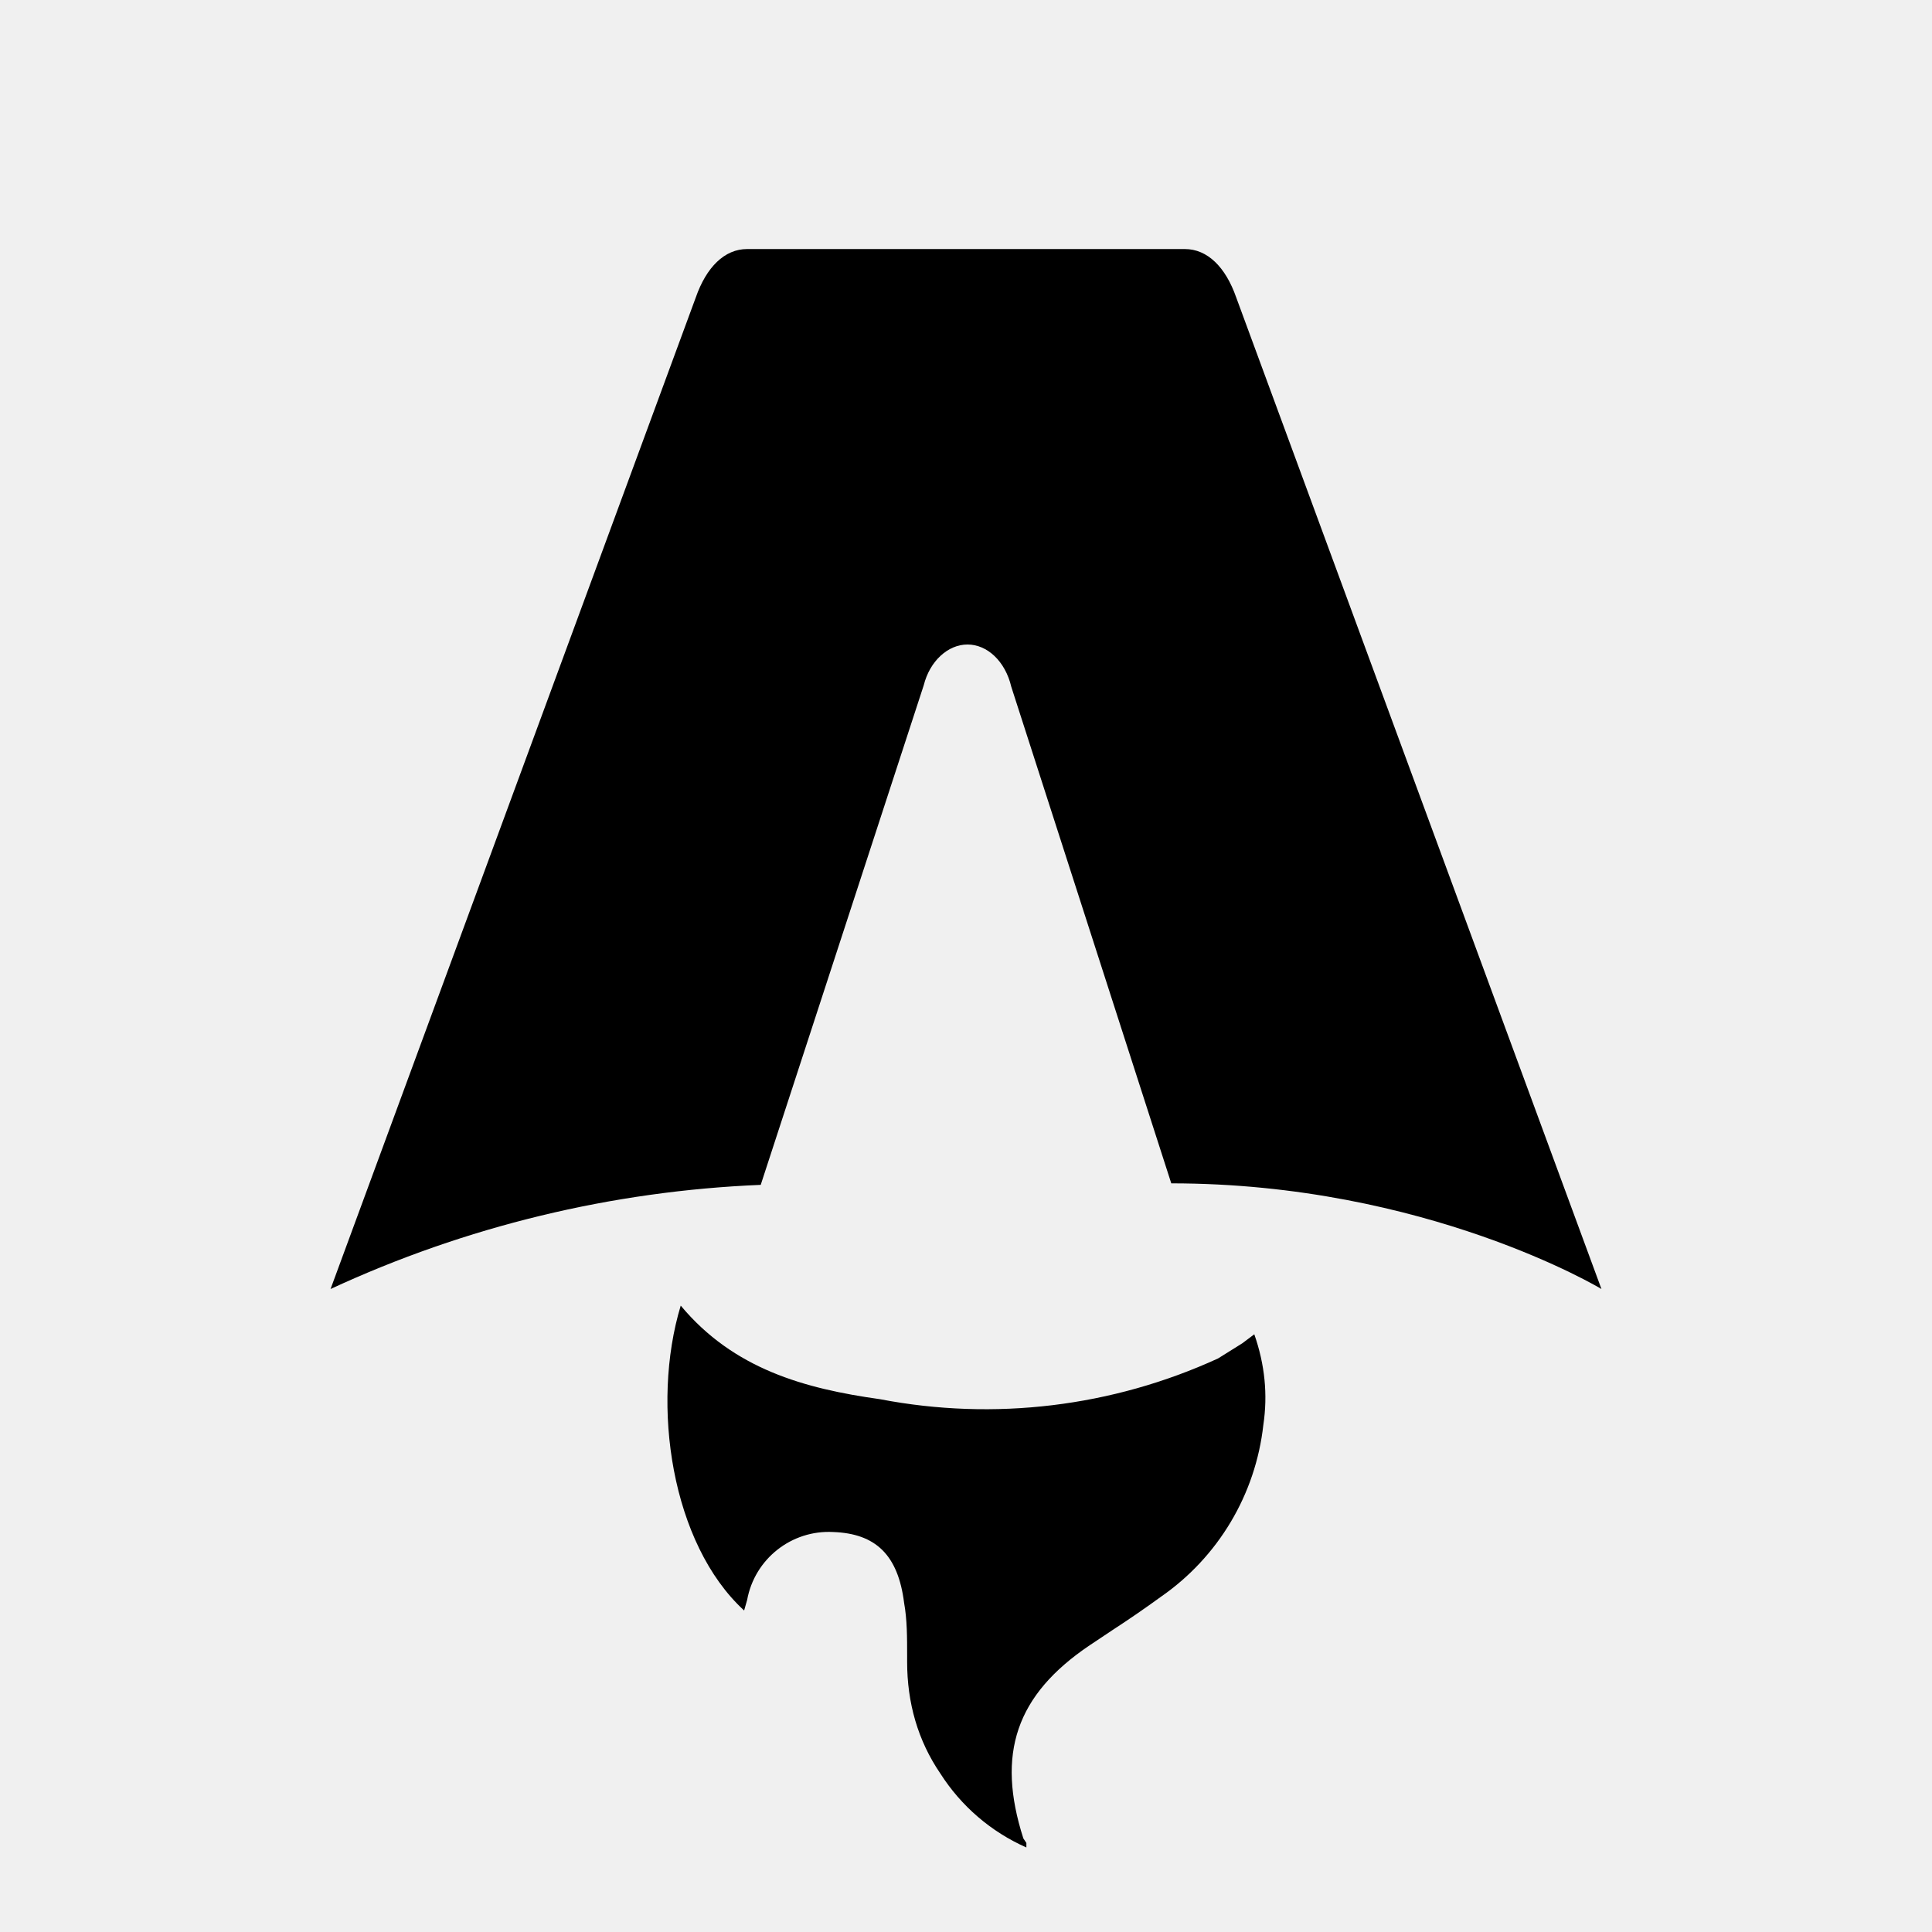
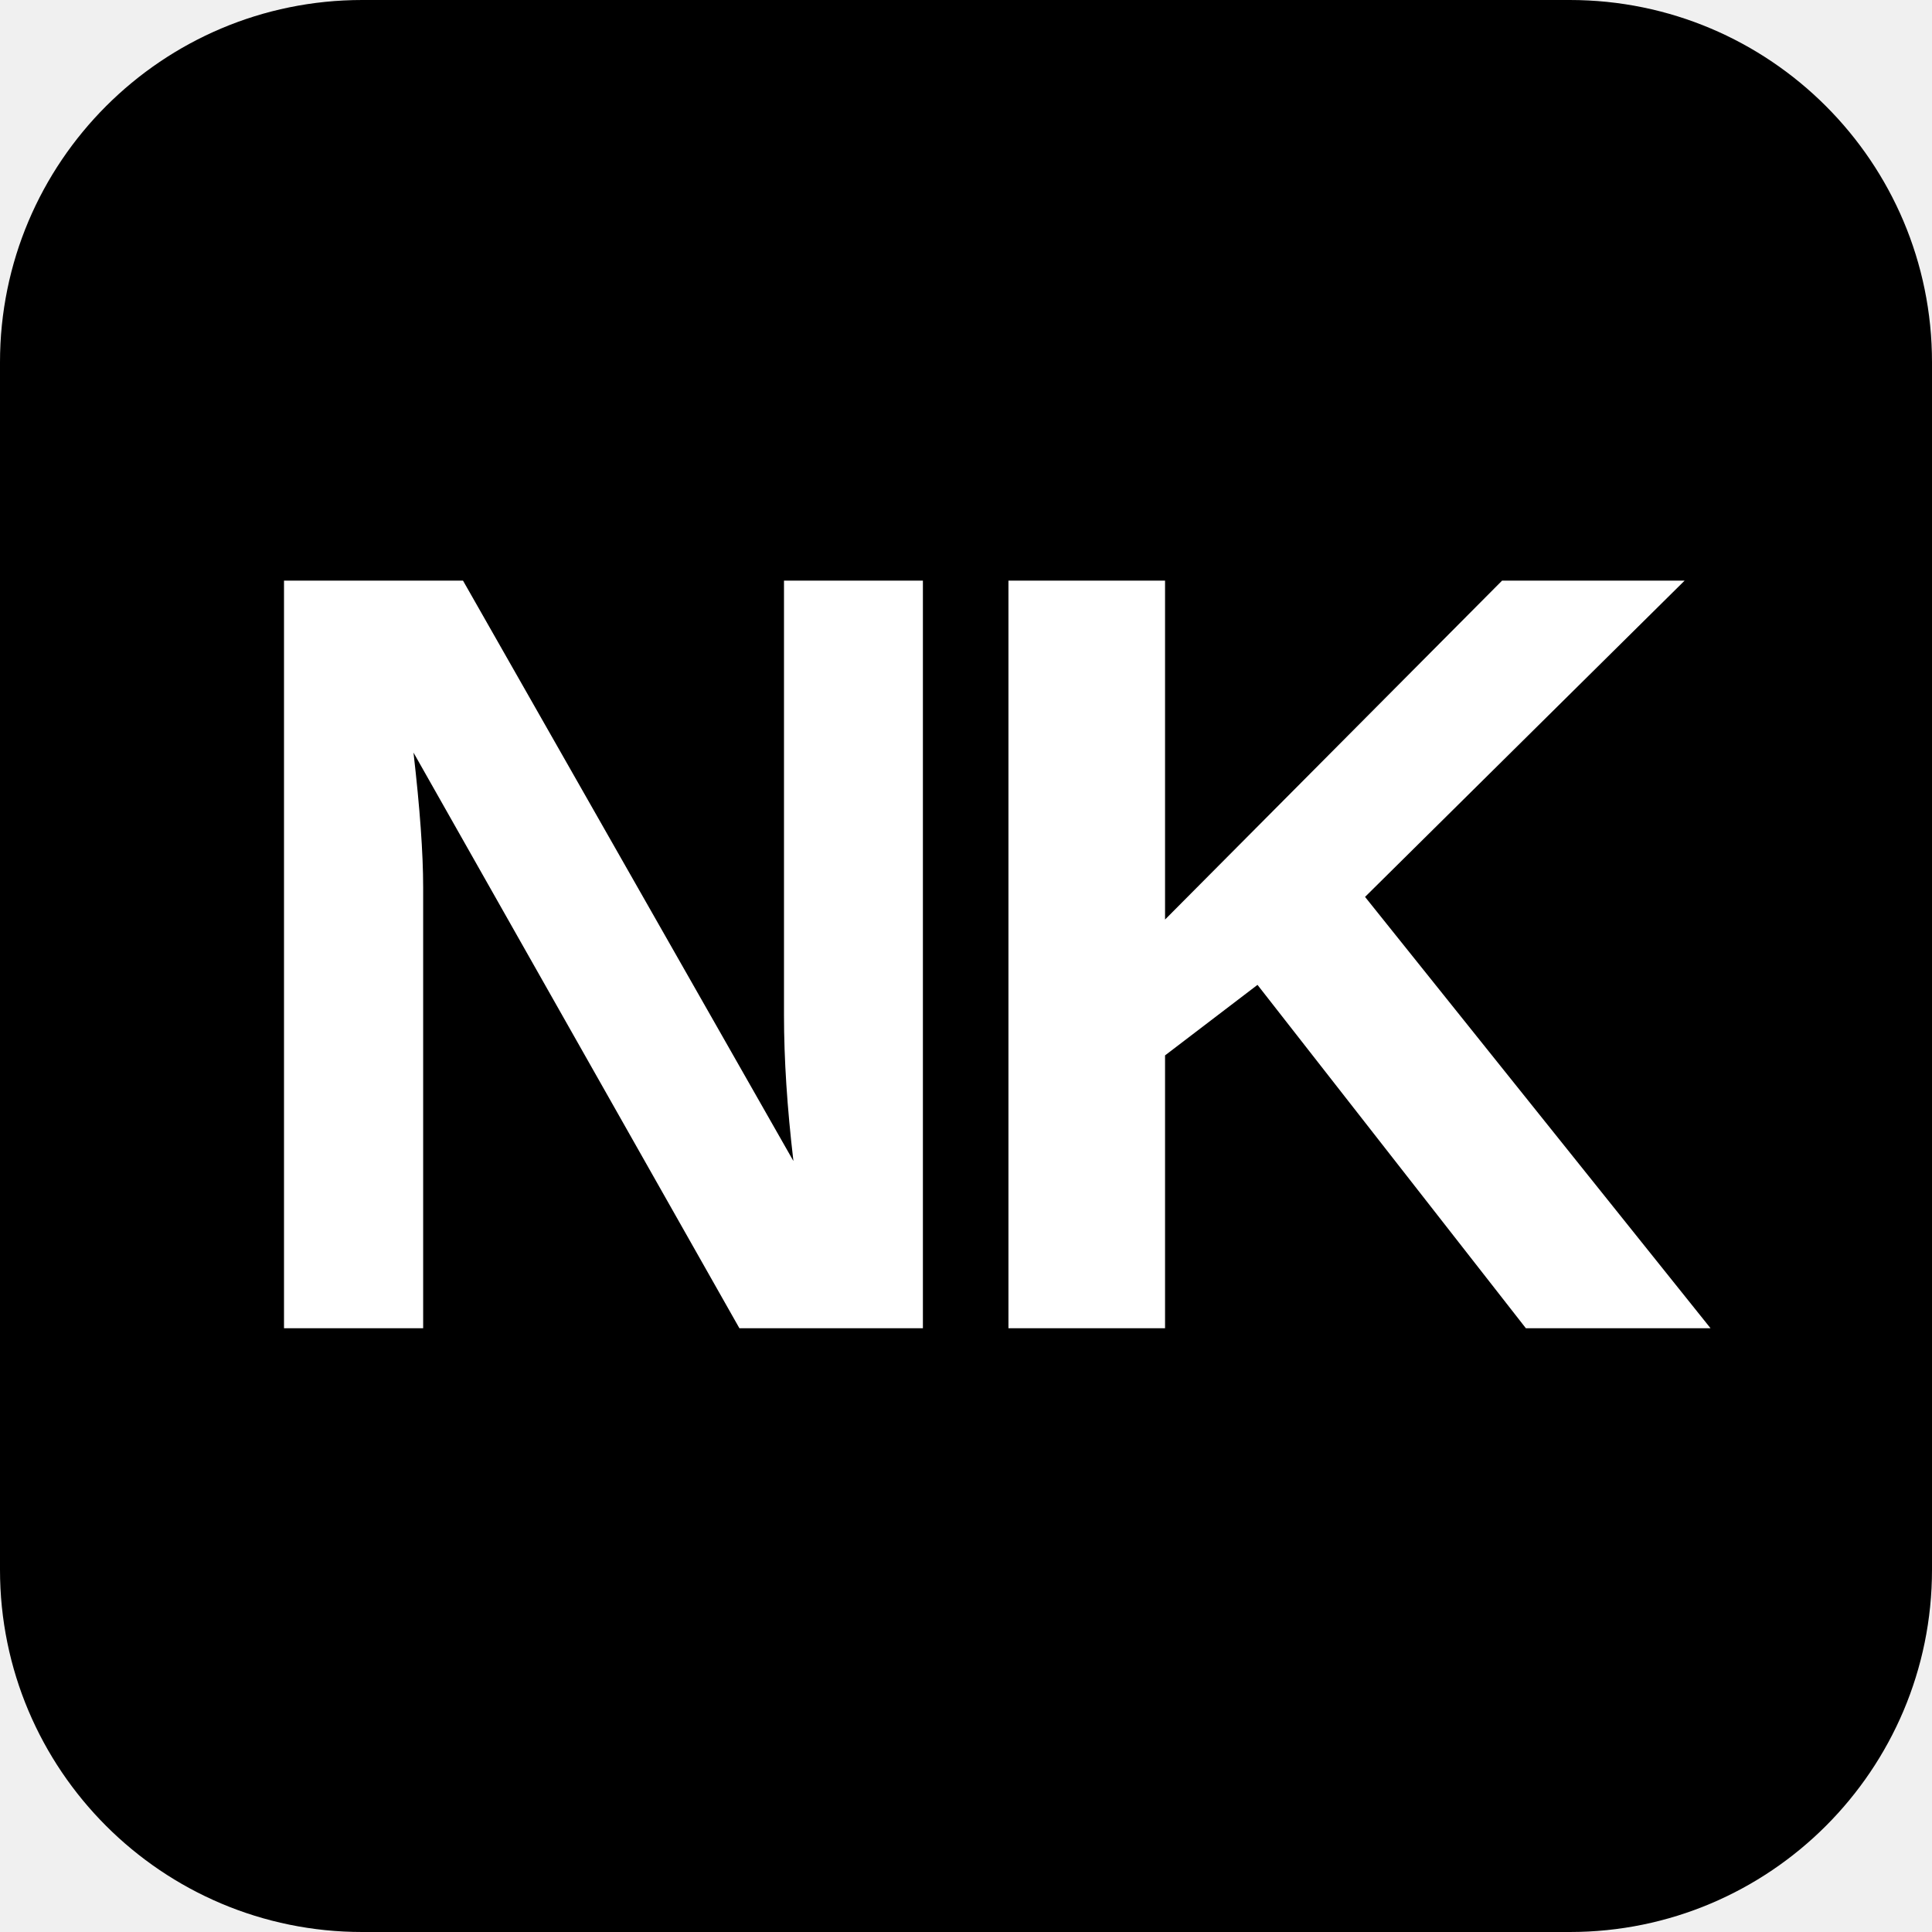
- <svg xmlns="http://www.w3.org/2000/svg" fill="none" viewBox="0 0 128 128">
-   <path d="M50.4 78.5a75.1 75.1 0 0 0-28.5 6.9l24.2-65.7c.7-2 1.9-3.2 3.4-3.2h29c1.5 0 2.7 1.2 3.4 3.2l24.2 65.7s-11.6-7-28.5-7L67 45.5c-.4-1.7-1.6-2.8-2.9-2.8-1.3 0-2.5 1.1-2.9 2.7L50.4 78.5Zm-1.1 28.2Zm-4.2-20.2c-2 6.6-.6 15.8 4.2 20.2a17.5 17.5 0 0 1 .2-.7 5.5 5.5 0 0 1 5.7-4.5c2.8.1 4.3 1.5 4.7 4.7.2 1.1.2 2.3.2 3.5v.4c0 2.7.7 5.2 2.2 7.4a13 13 0 0 0 5.7 4.9v-.3l-.2-.3c-1.8-5.6-.5-9.5 4.4-12.8l1.5-1a73 73 0 0 0 3.2-2.2 16 16 0 0 0 6.8-11.4c.3-2 .1-4-.6-6l-.8.6-1.6 1a37 37 0 0 1-22.4 2.7c-5-.7-9.7-2-13.2-6.2Z" />
+ <svg xmlns="http://www.w3.org/2000/svg" viewBox="0 0 128 128">
+   <rect width="128" height="128" rx="24" />
+   <text x="64" y="88" font-family="Arial, Helvetica, sans-serif" font-size="72" font-weight="700" text-anchor="middle" letter-spacing="-4">NK</text>
  <style>
-         path { fill: #000; }
+         rect { fill: #000; }
+         text { fill: #fff; }
        @media (prefers-color-scheme: dark) {
-             path { fill: #FFF; }
+             rect { fill: #fff; }
+             text { fill: #000; }
        }
    </style>
</svg>
